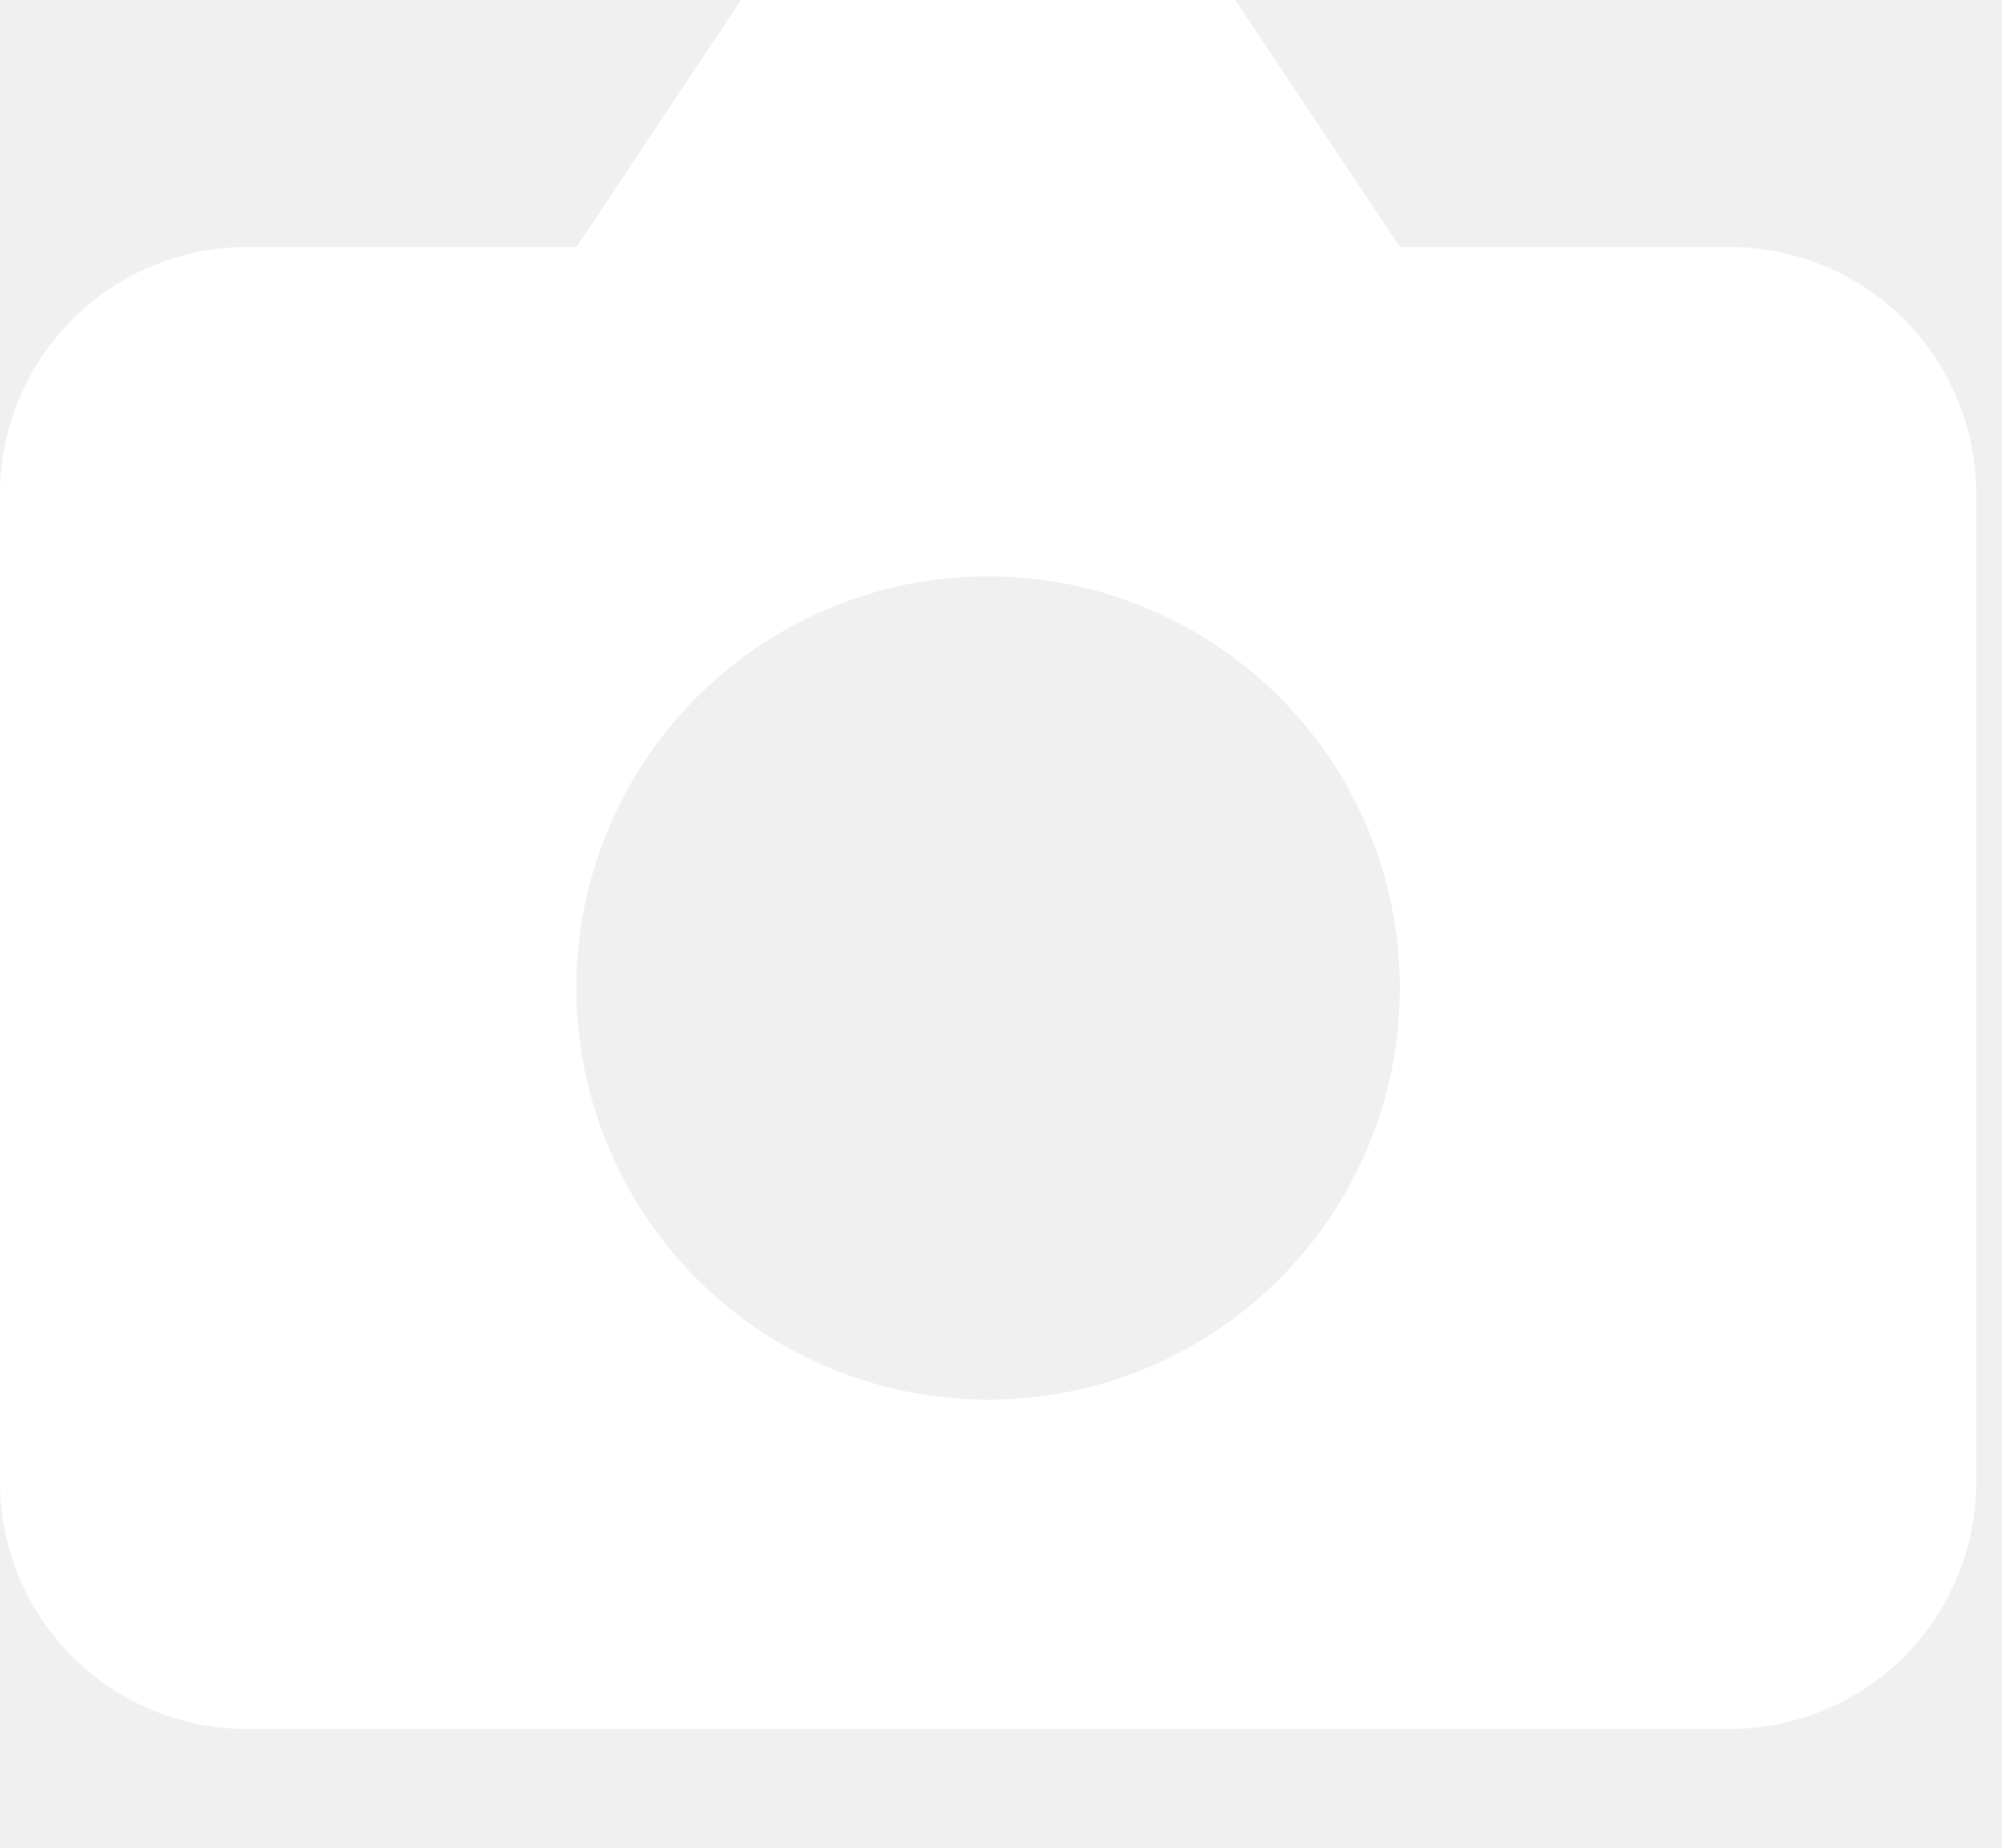
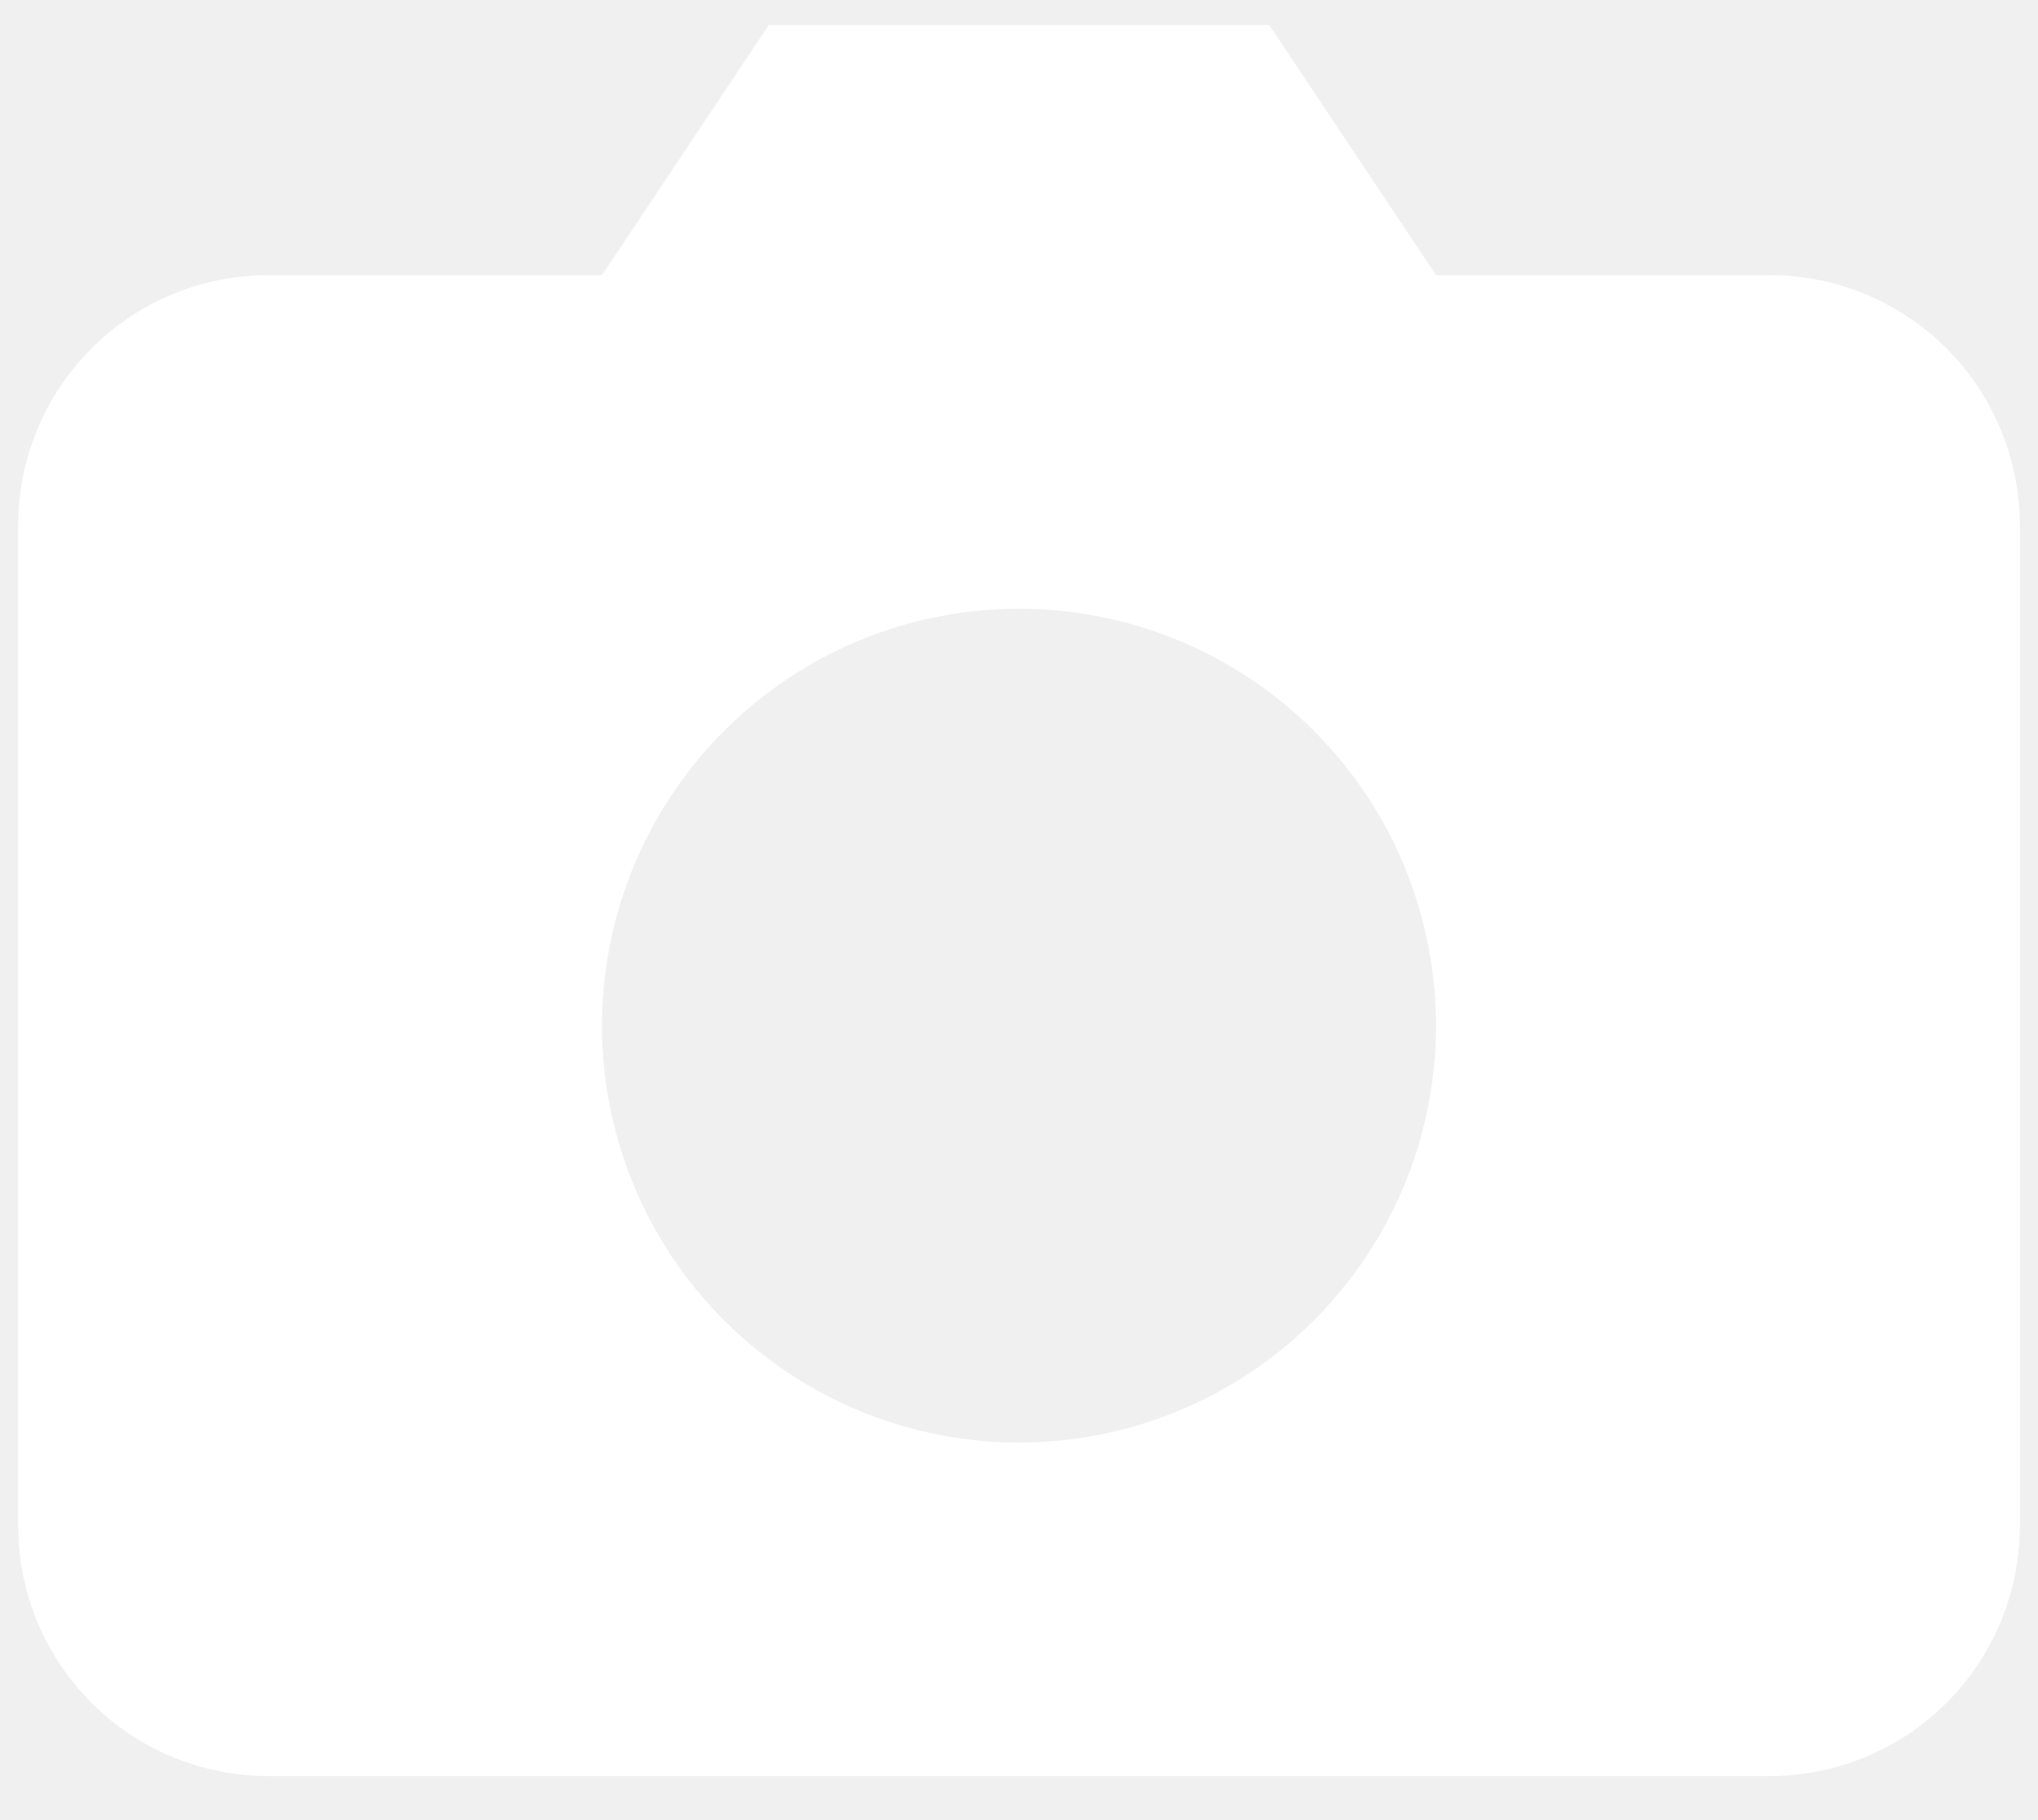
- <svg xmlns="http://www.w3.org/2000/svg" width="13" height="12" viewBox="0 0 13 12" fill="none">
-   <path d="M11.229 1.604H9.09L8.021 0H4.812L3.743 1.604H1.604C1.179 1.604 0.771 1.773 0.47 2.074C0.169 2.375 0 2.783 0 3.208L0 9.625C0 10.05 0.169 10.459 0.47 10.759C0.771 11.06 1.179 11.229 1.604 11.229H11.229C11.655 11.229 12.063 11.06 12.364 10.759C12.664 10.459 12.833 10.05 12.833 9.625V3.208C12.833 2.783 12.664 2.375 12.364 2.074C12.063 1.773 11.655 1.604 11.229 1.604ZM6.417 9.09C5.888 9.09 5.371 8.933 4.931 8.64C4.492 8.346 4.149 7.928 3.947 7.44C3.744 6.951 3.691 6.414 3.794 5.895C3.898 5.376 4.152 4.9 4.526 4.526C4.9 4.152 5.376 3.898 5.895 3.794C6.414 3.691 6.951 3.744 7.44 3.947C7.928 4.149 8.346 4.492 8.64 4.931C8.933 5.371 9.09 5.888 9.09 6.417C9.09 7.126 8.809 7.806 8.307 8.307C7.806 8.809 7.126 9.09 6.417 9.09Z" fill="white" />
+ <svg xmlns="http://www.w3.org/2000/svg" width="28" height="25" viewBox="0 0 28 25" fill="none">
+   <path d="M24.312 3.781H19.729L17.438 0.344H10.562L8.271 3.781H3.688C2.776 3.781 1.901 4.143 1.257 4.788C0.612 5.433 0.25 6.307 0.25 7.219L0.25 20.969C0.25 21.88 0.612 22.755 1.257 23.399C1.901 24.044 2.776 24.406 3.688 24.406H24.312C25.224 24.406 26.099 24.044 26.743 23.399C27.388 22.755 27.75 21.88 27.75 20.969V7.219C27.75 6.307 27.388 5.433 26.743 4.788C26.099 4.143 25.224 3.781 24.312 3.781ZM14 19.823C12.867 19.823 11.759 19.487 10.817 18.857C9.875 18.228 9.141 17.333 8.707 16.286C8.273 15.239 8.16 14.087 8.381 12.976C8.602 11.865 9.148 10.844 9.949 10.043C10.75 9.241 11.771 8.696 12.882 8.475C13.994 8.254 15.146 8.367 16.192 8.801C17.239 9.234 18.134 9.969 18.764 10.911C19.393 11.853 19.729 12.961 19.729 14.094C19.729 15.613 19.126 17.07 18.051 18.145C16.977 19.219 15.52 19.823 14 19.823Z" fill="white" />
</svg>
